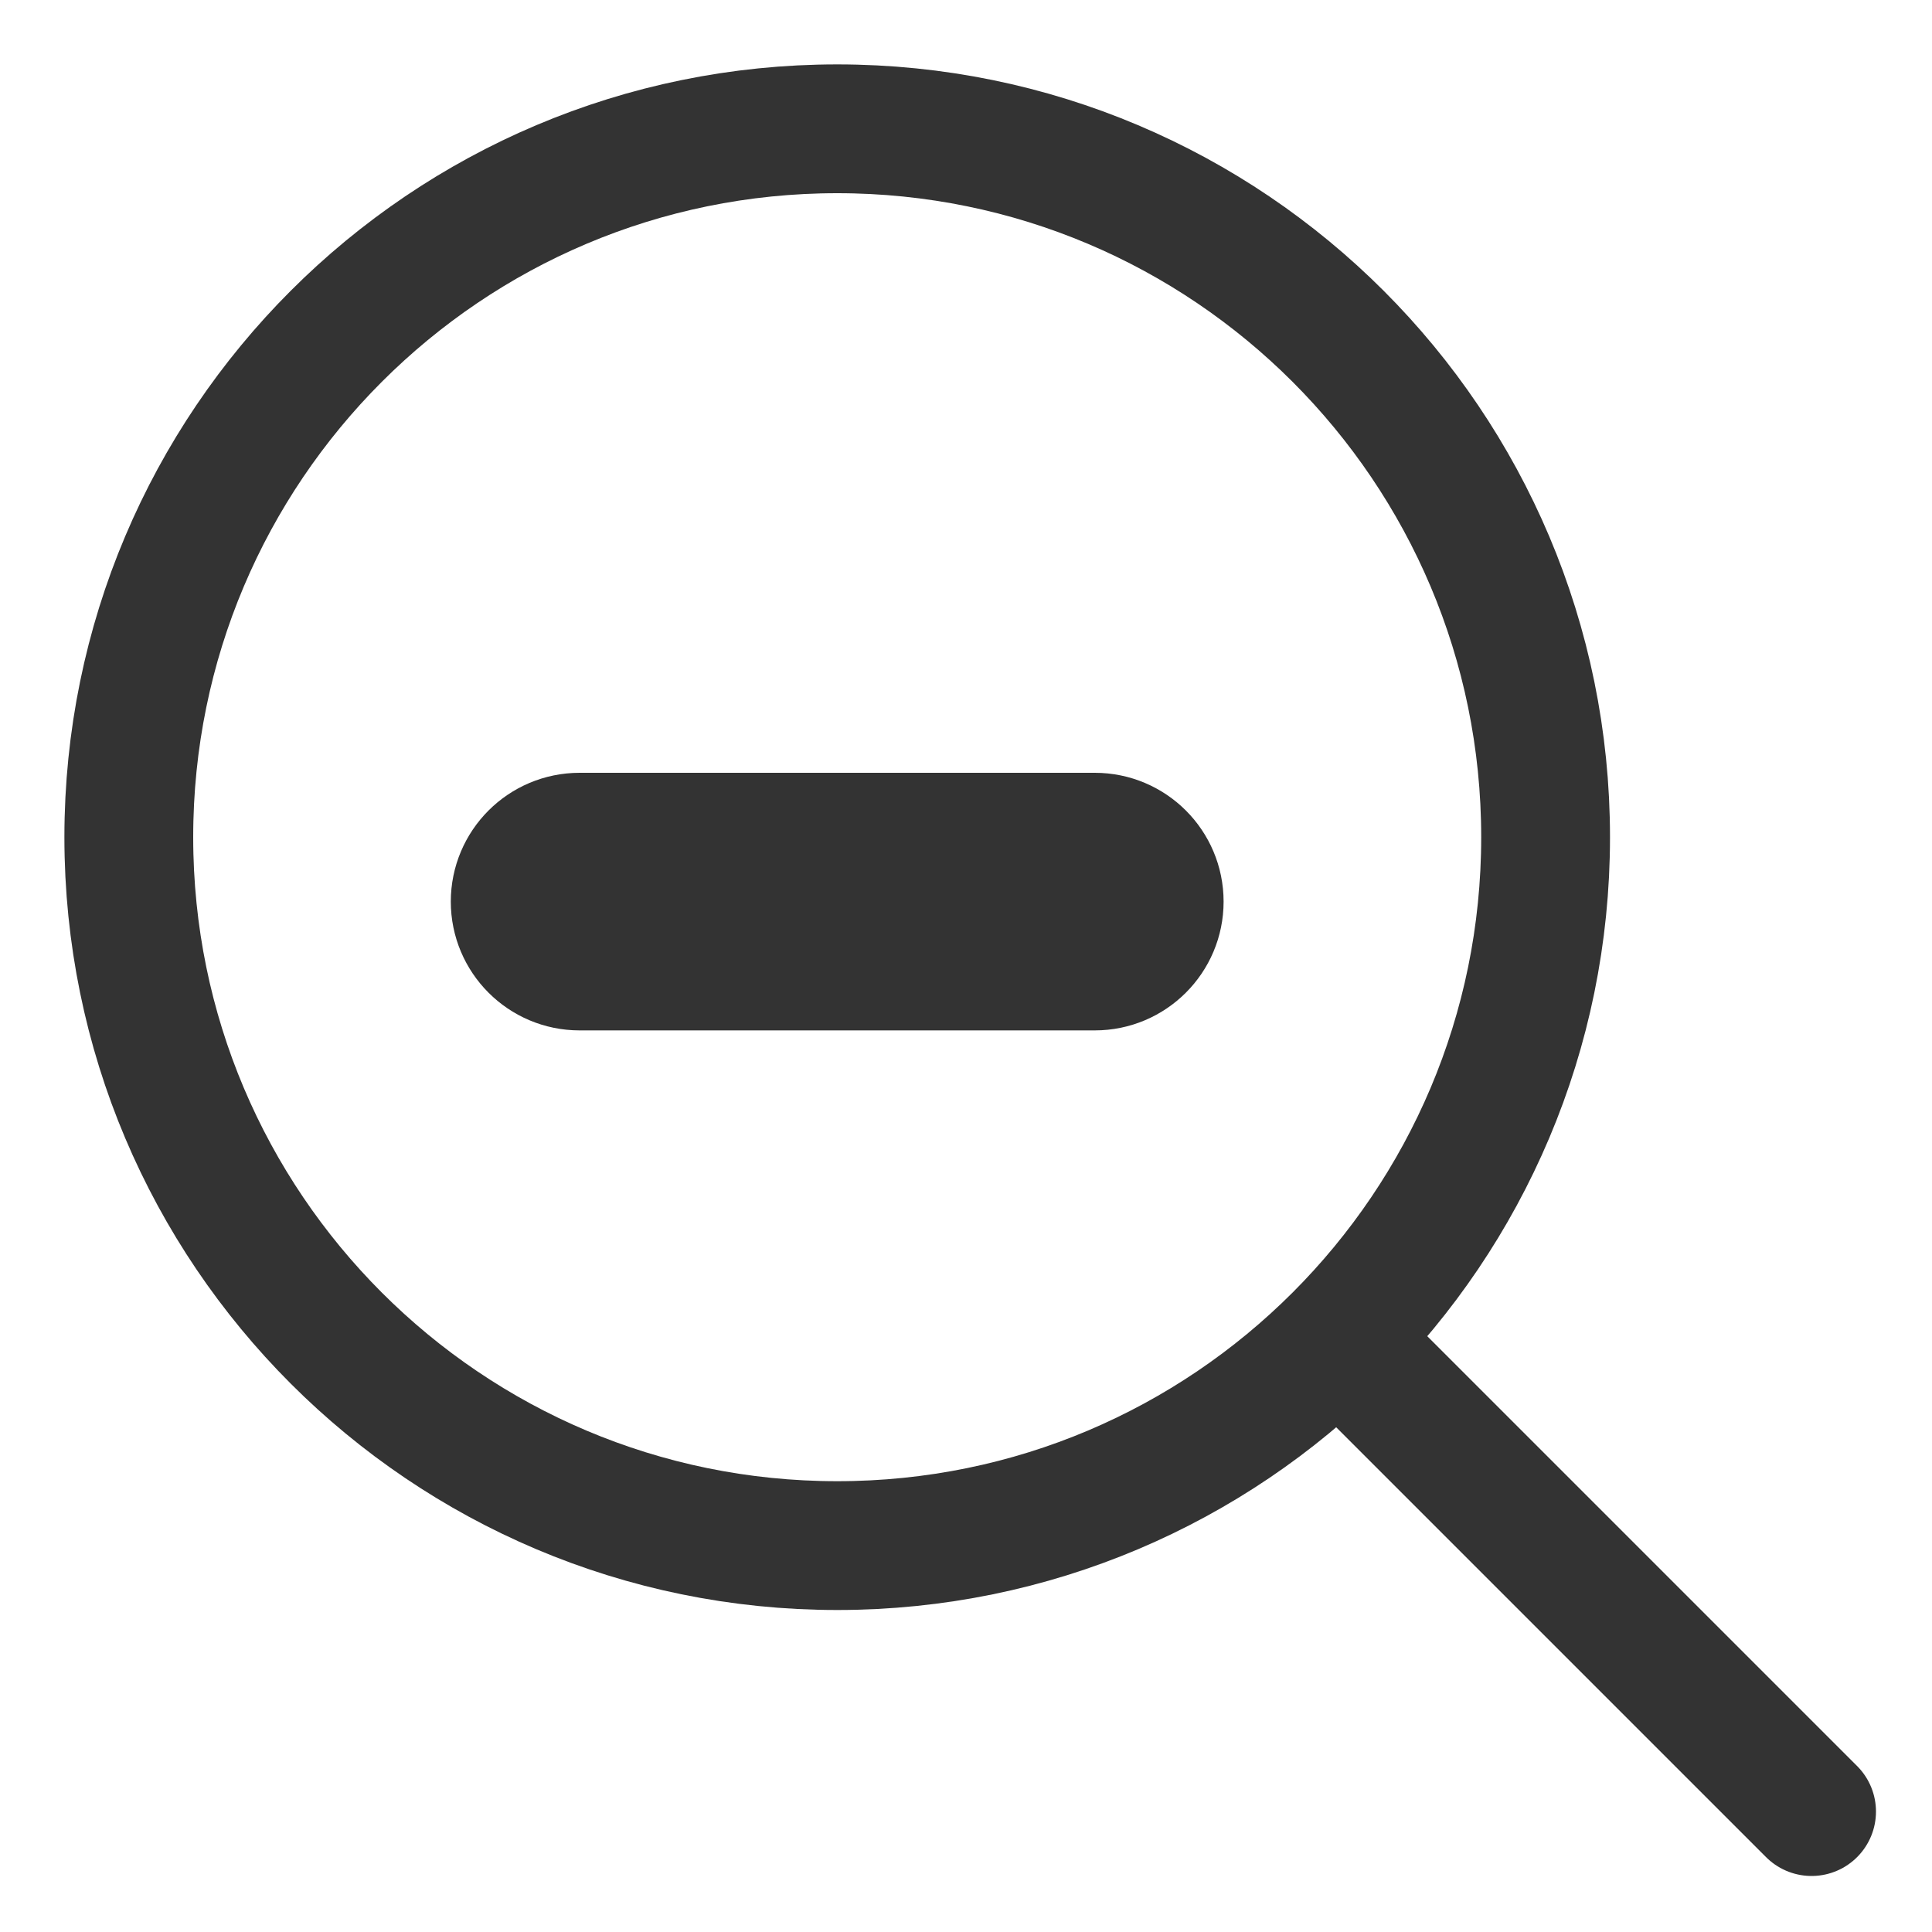
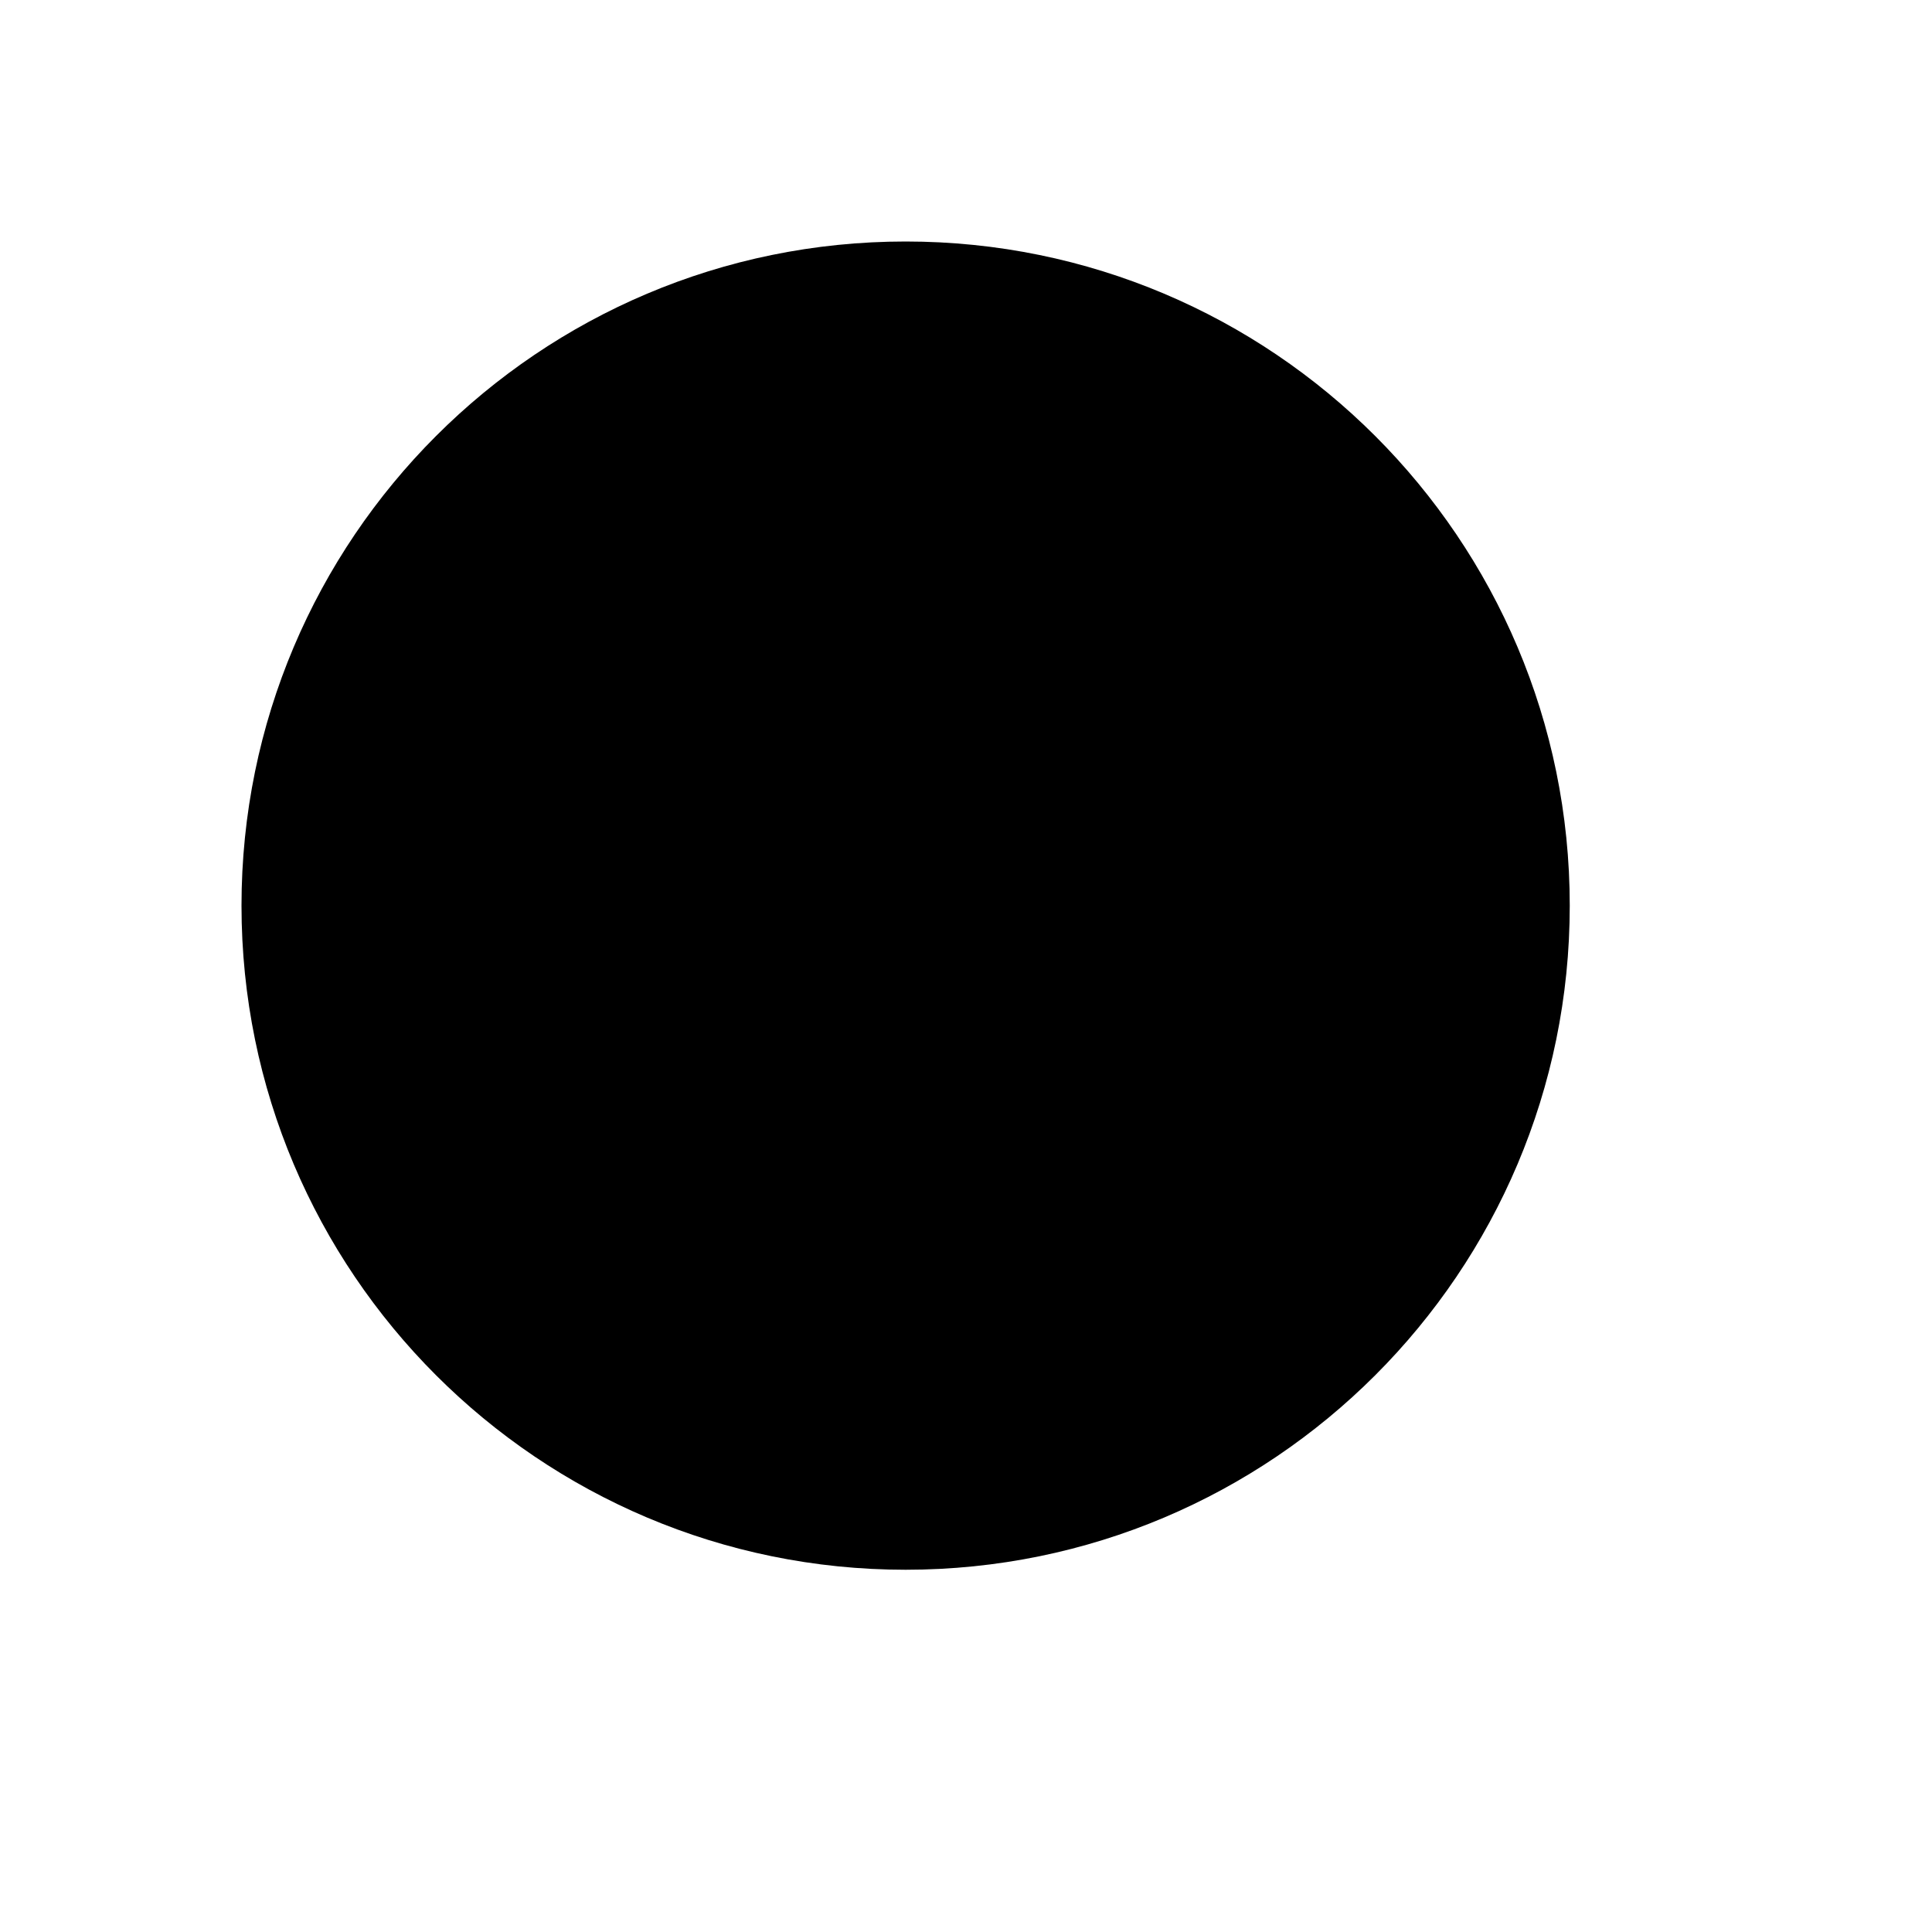
- <svg xmlns="http://www.w3.org/2000/svg" width="15" height="15" viewBox="0 0 15 15">
-   <g fill="none" fill-rule="evenodd" transform="translate(-1 -1)">
-     <path d="M0 0h16v16H0z" />
-     <circle cx="7.5" cy="7.5" r="5.5" stroke="#333" />
-     <rect width="5" height="1" x="5" y="7.5" stroke="#333" rx=".5" />
-     <path stroke="#333" stroke-linecap="round" d="M11.5 11.5l3.565 3.565" />
+ <svg xmlns="http://www.w3.org/2000/svg" width="16" height="16">
+   <g fill-rule="evenodd">
+     <circle cx="7.5" cy="7.5" r="5.5" />
+     <rect width="6" height="1" x="4.5" y="7" rx=".5" />
+     <path stroke-linecap="round" d="M11.5 11.5l3.565 3.565" />
  </g>
</svg>
